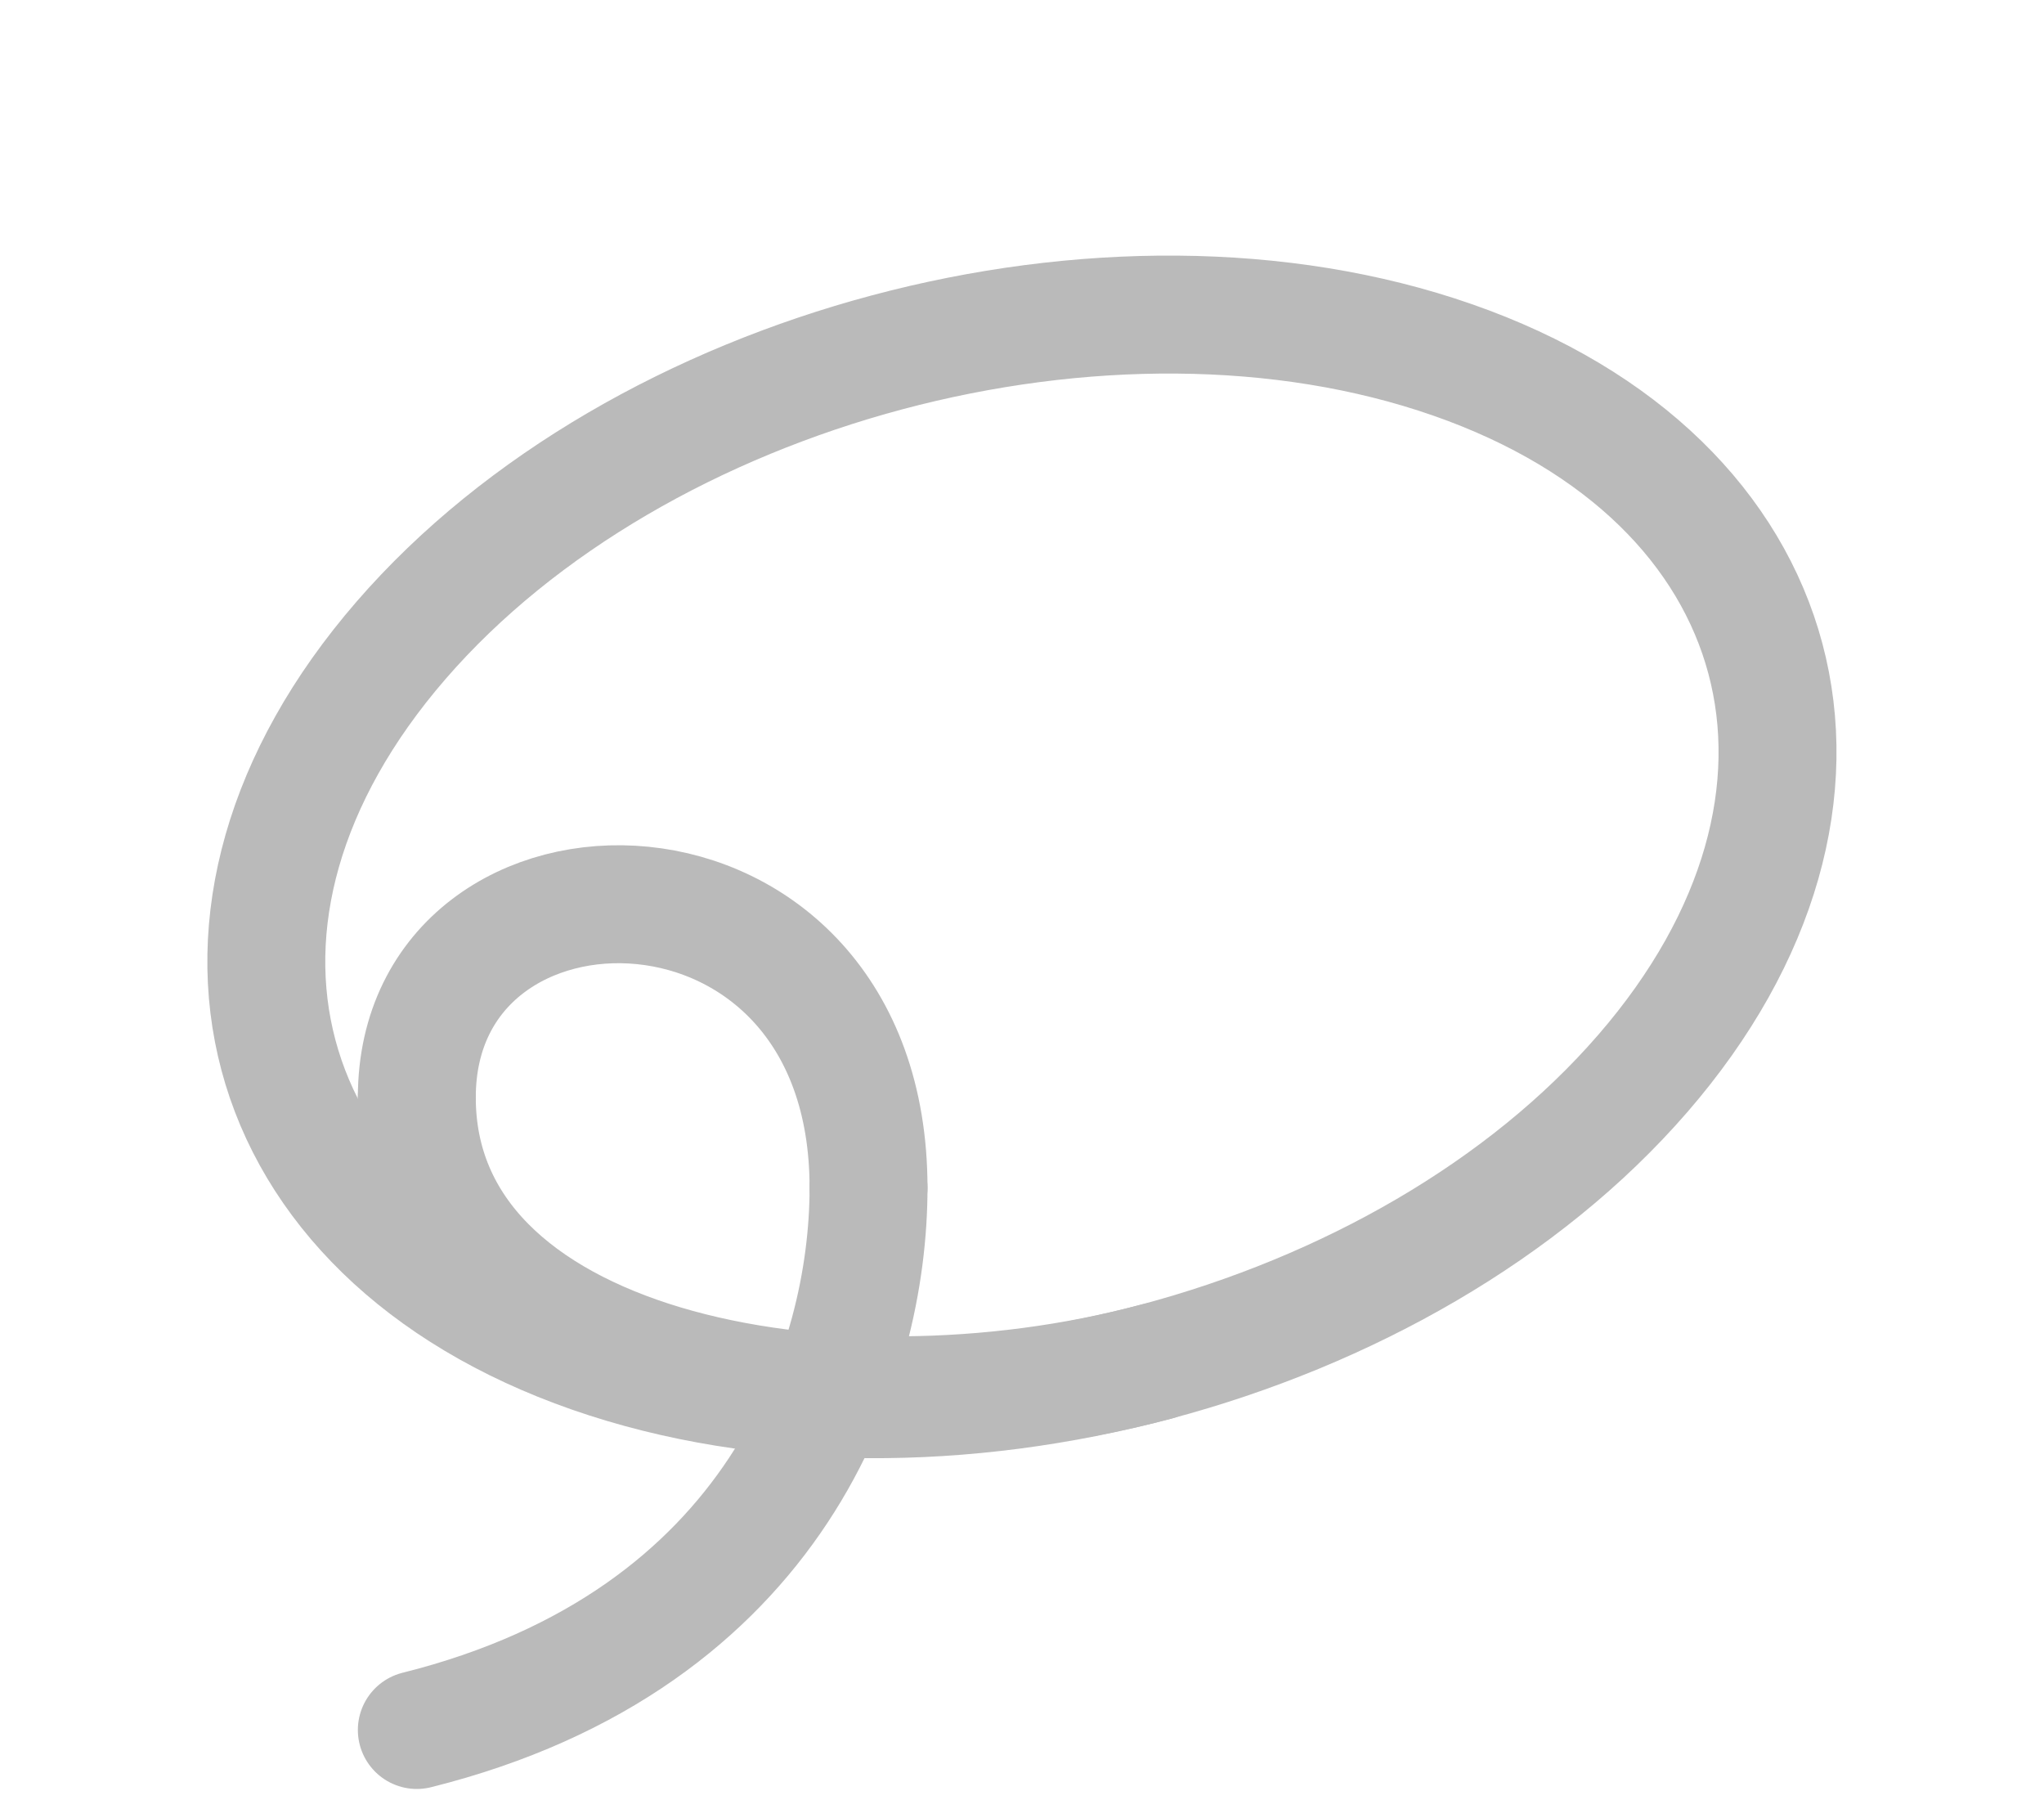
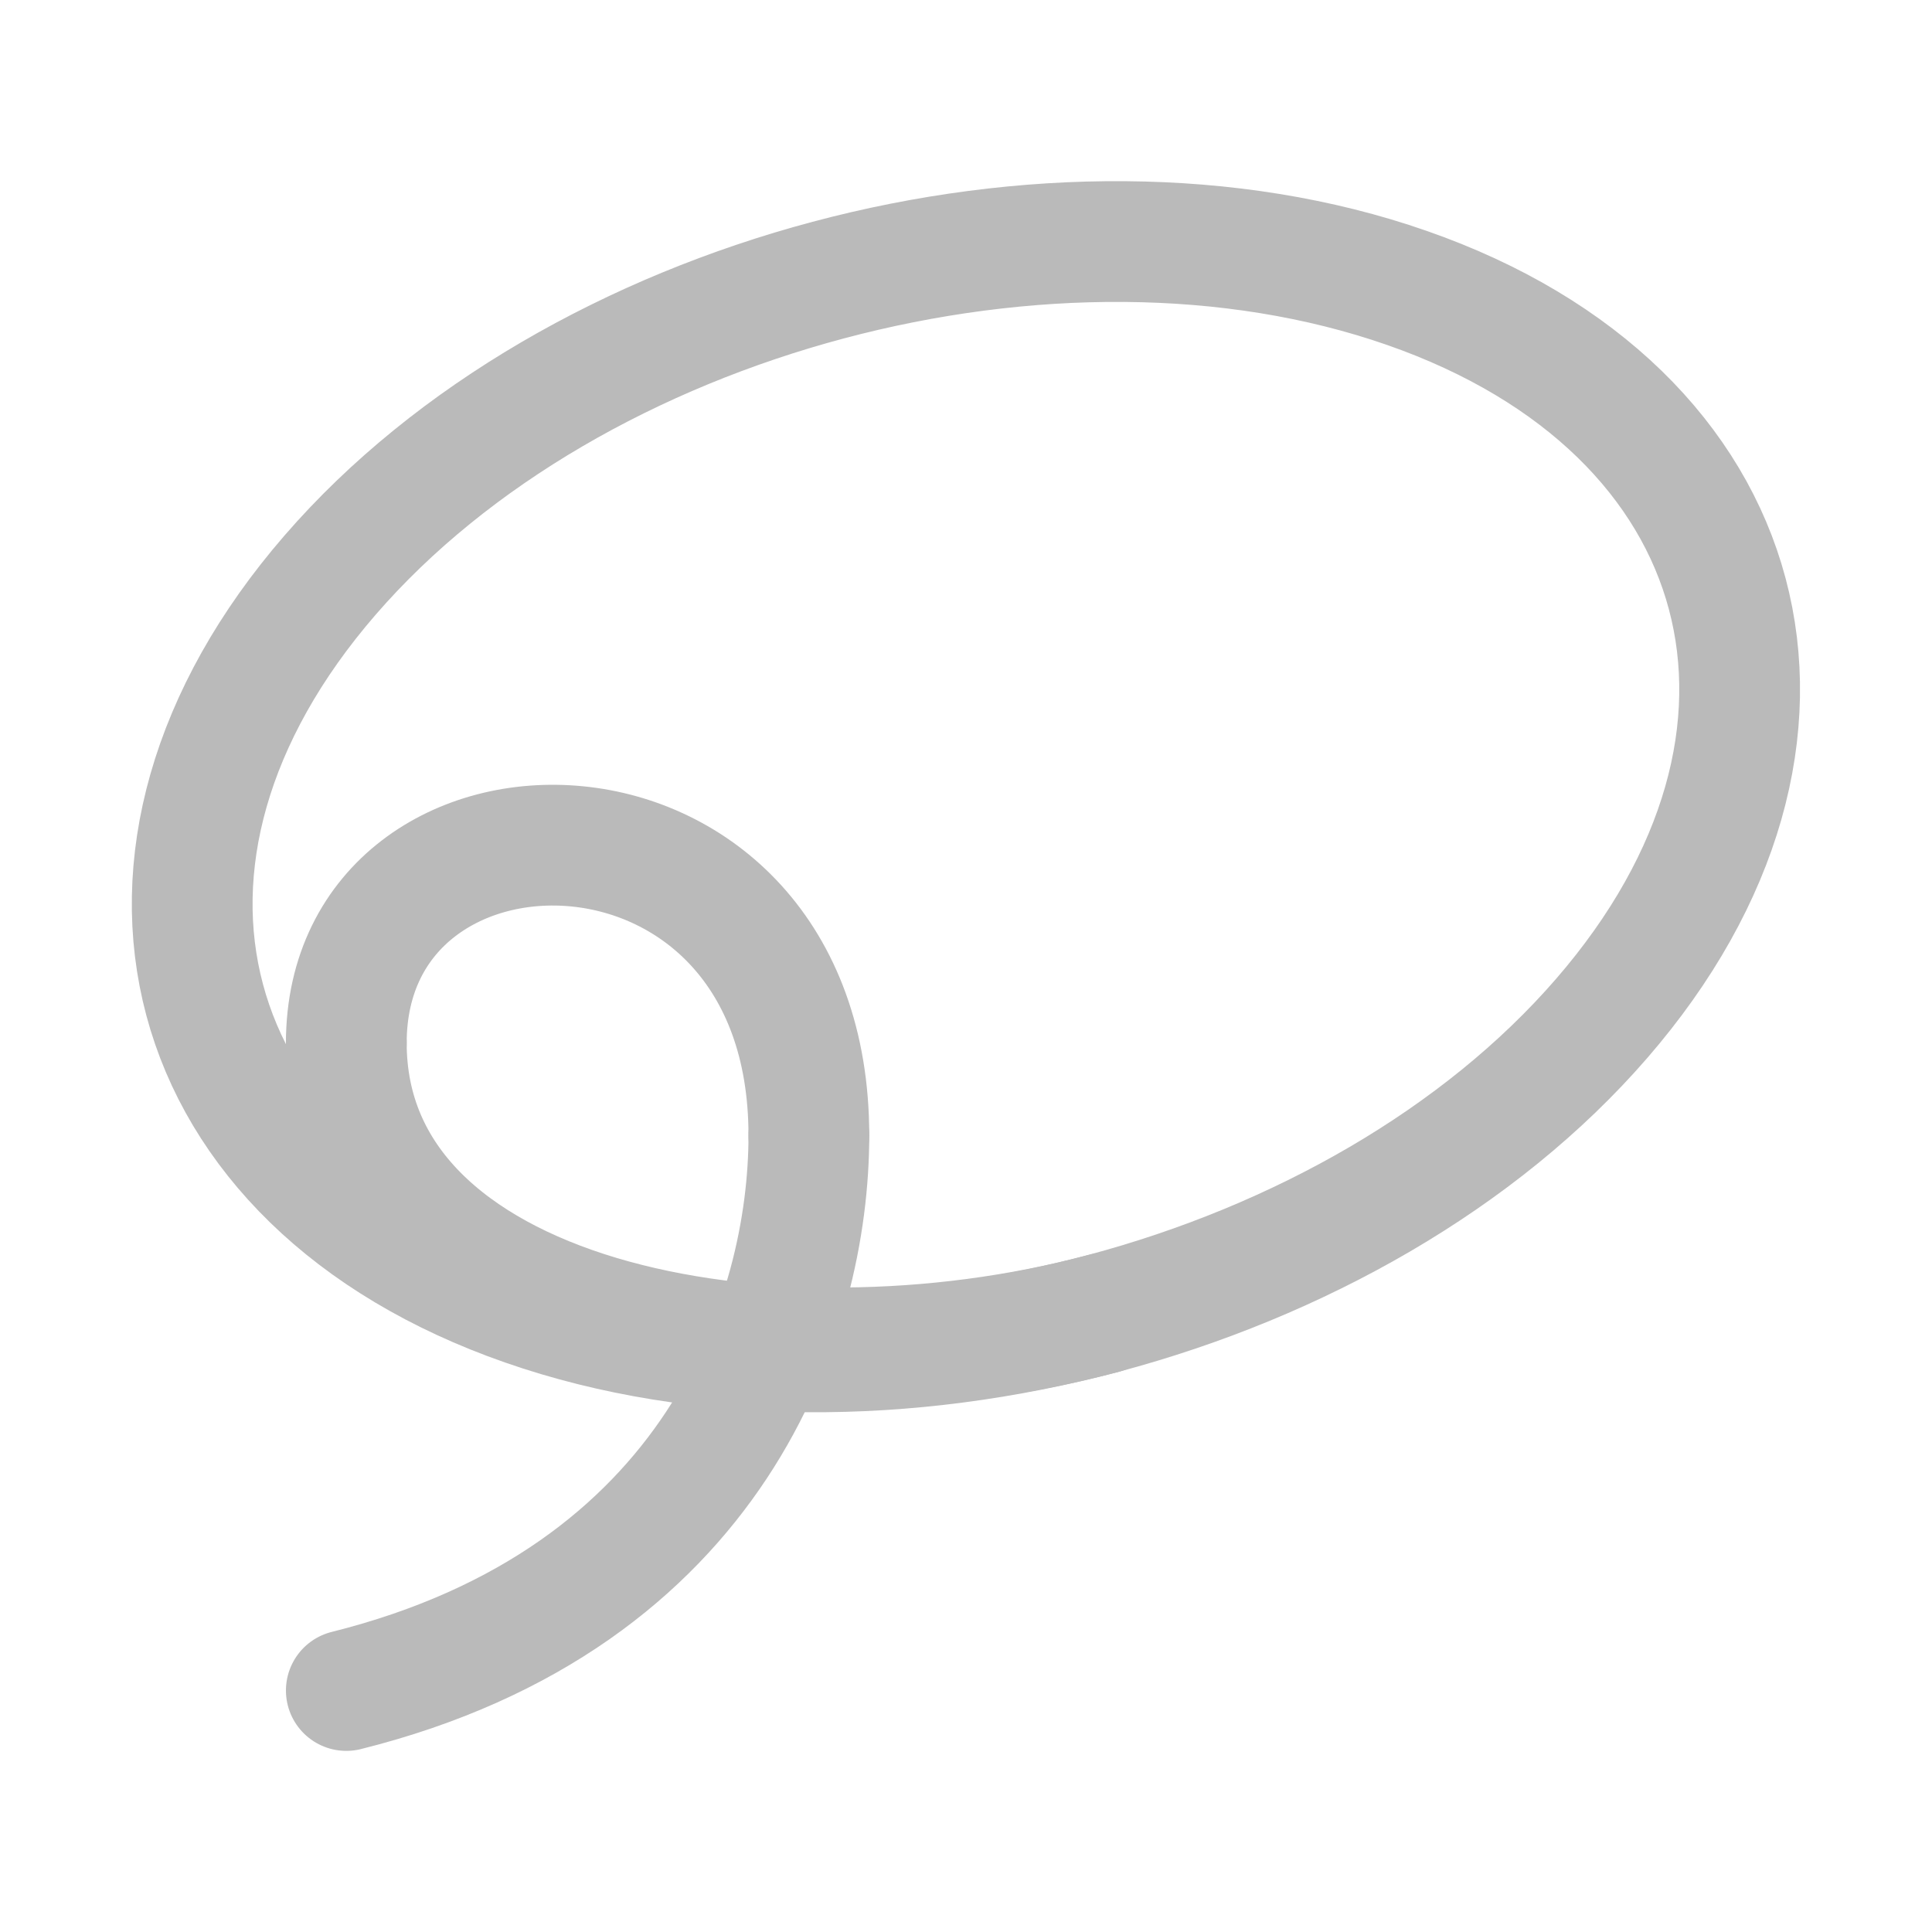
- <svg xmlns="http://www.w3.org/2000/svg" width="26px" height="23px" viewBox="0 0 26 23" version="1.1">
-   <g id="Page-1" stroke="none" stroke-width="1" fill="none" fill-rule="evenodd" stroke-linecap="round" stroke-linejoin="round">
-     <g id="Lasso-selection" transform="translate(1, 1)" stroke="#BABABA">
-       <g id="Path" transform="translate(-0, -0)">
+ <svg xmlns="http://www.w3.org/2000/svg" width="24px" height="24px" viewBox="0 0 24 24" version="1.1">
+   <g id="Lasso-selection" stroke="none" stroke-width="1" fill="none" fill-rule="evenodd">
+     <g id="Group" transform="translate(-0, -0)">
+       <g stroke-linecap="round" stroke-linejoin="round" id="Path" stroke="#BABABA">
        <path d="M18.92,5.201 C22.742,7.794 22.742,12 18.92,14.593 C15.098,17.187 8.901,17.187 5.078,14.593 C1.256,12 1.256,7.794 5.078,5.201 C8.901,2.607 15.098,2.607 18.92,5.201" stroke-width="1.5" transform="translate(11.99922, 9.896873) rotate(-14.92846) translate(-11.99922, -9.896873) " />
        <path d="M13.711,16.315 C9.544,17.426 4.302,16.403 4.302,12.956" stroke-width="1.5" />
        <path d="M10.048,14.105 C10.048,16.323 8.899,19.851 4.302,21" stroke-width="1.5" />
        <path d="M4.302,12.956 C4.302,9.509 10.048,9.509 10.048,14.105" stroke-width="1.5" />
      </g>
+       <polygon id="Path" points="0 0 24 0 24 24 0 24" />
    </g>
  </g>
</svg>
